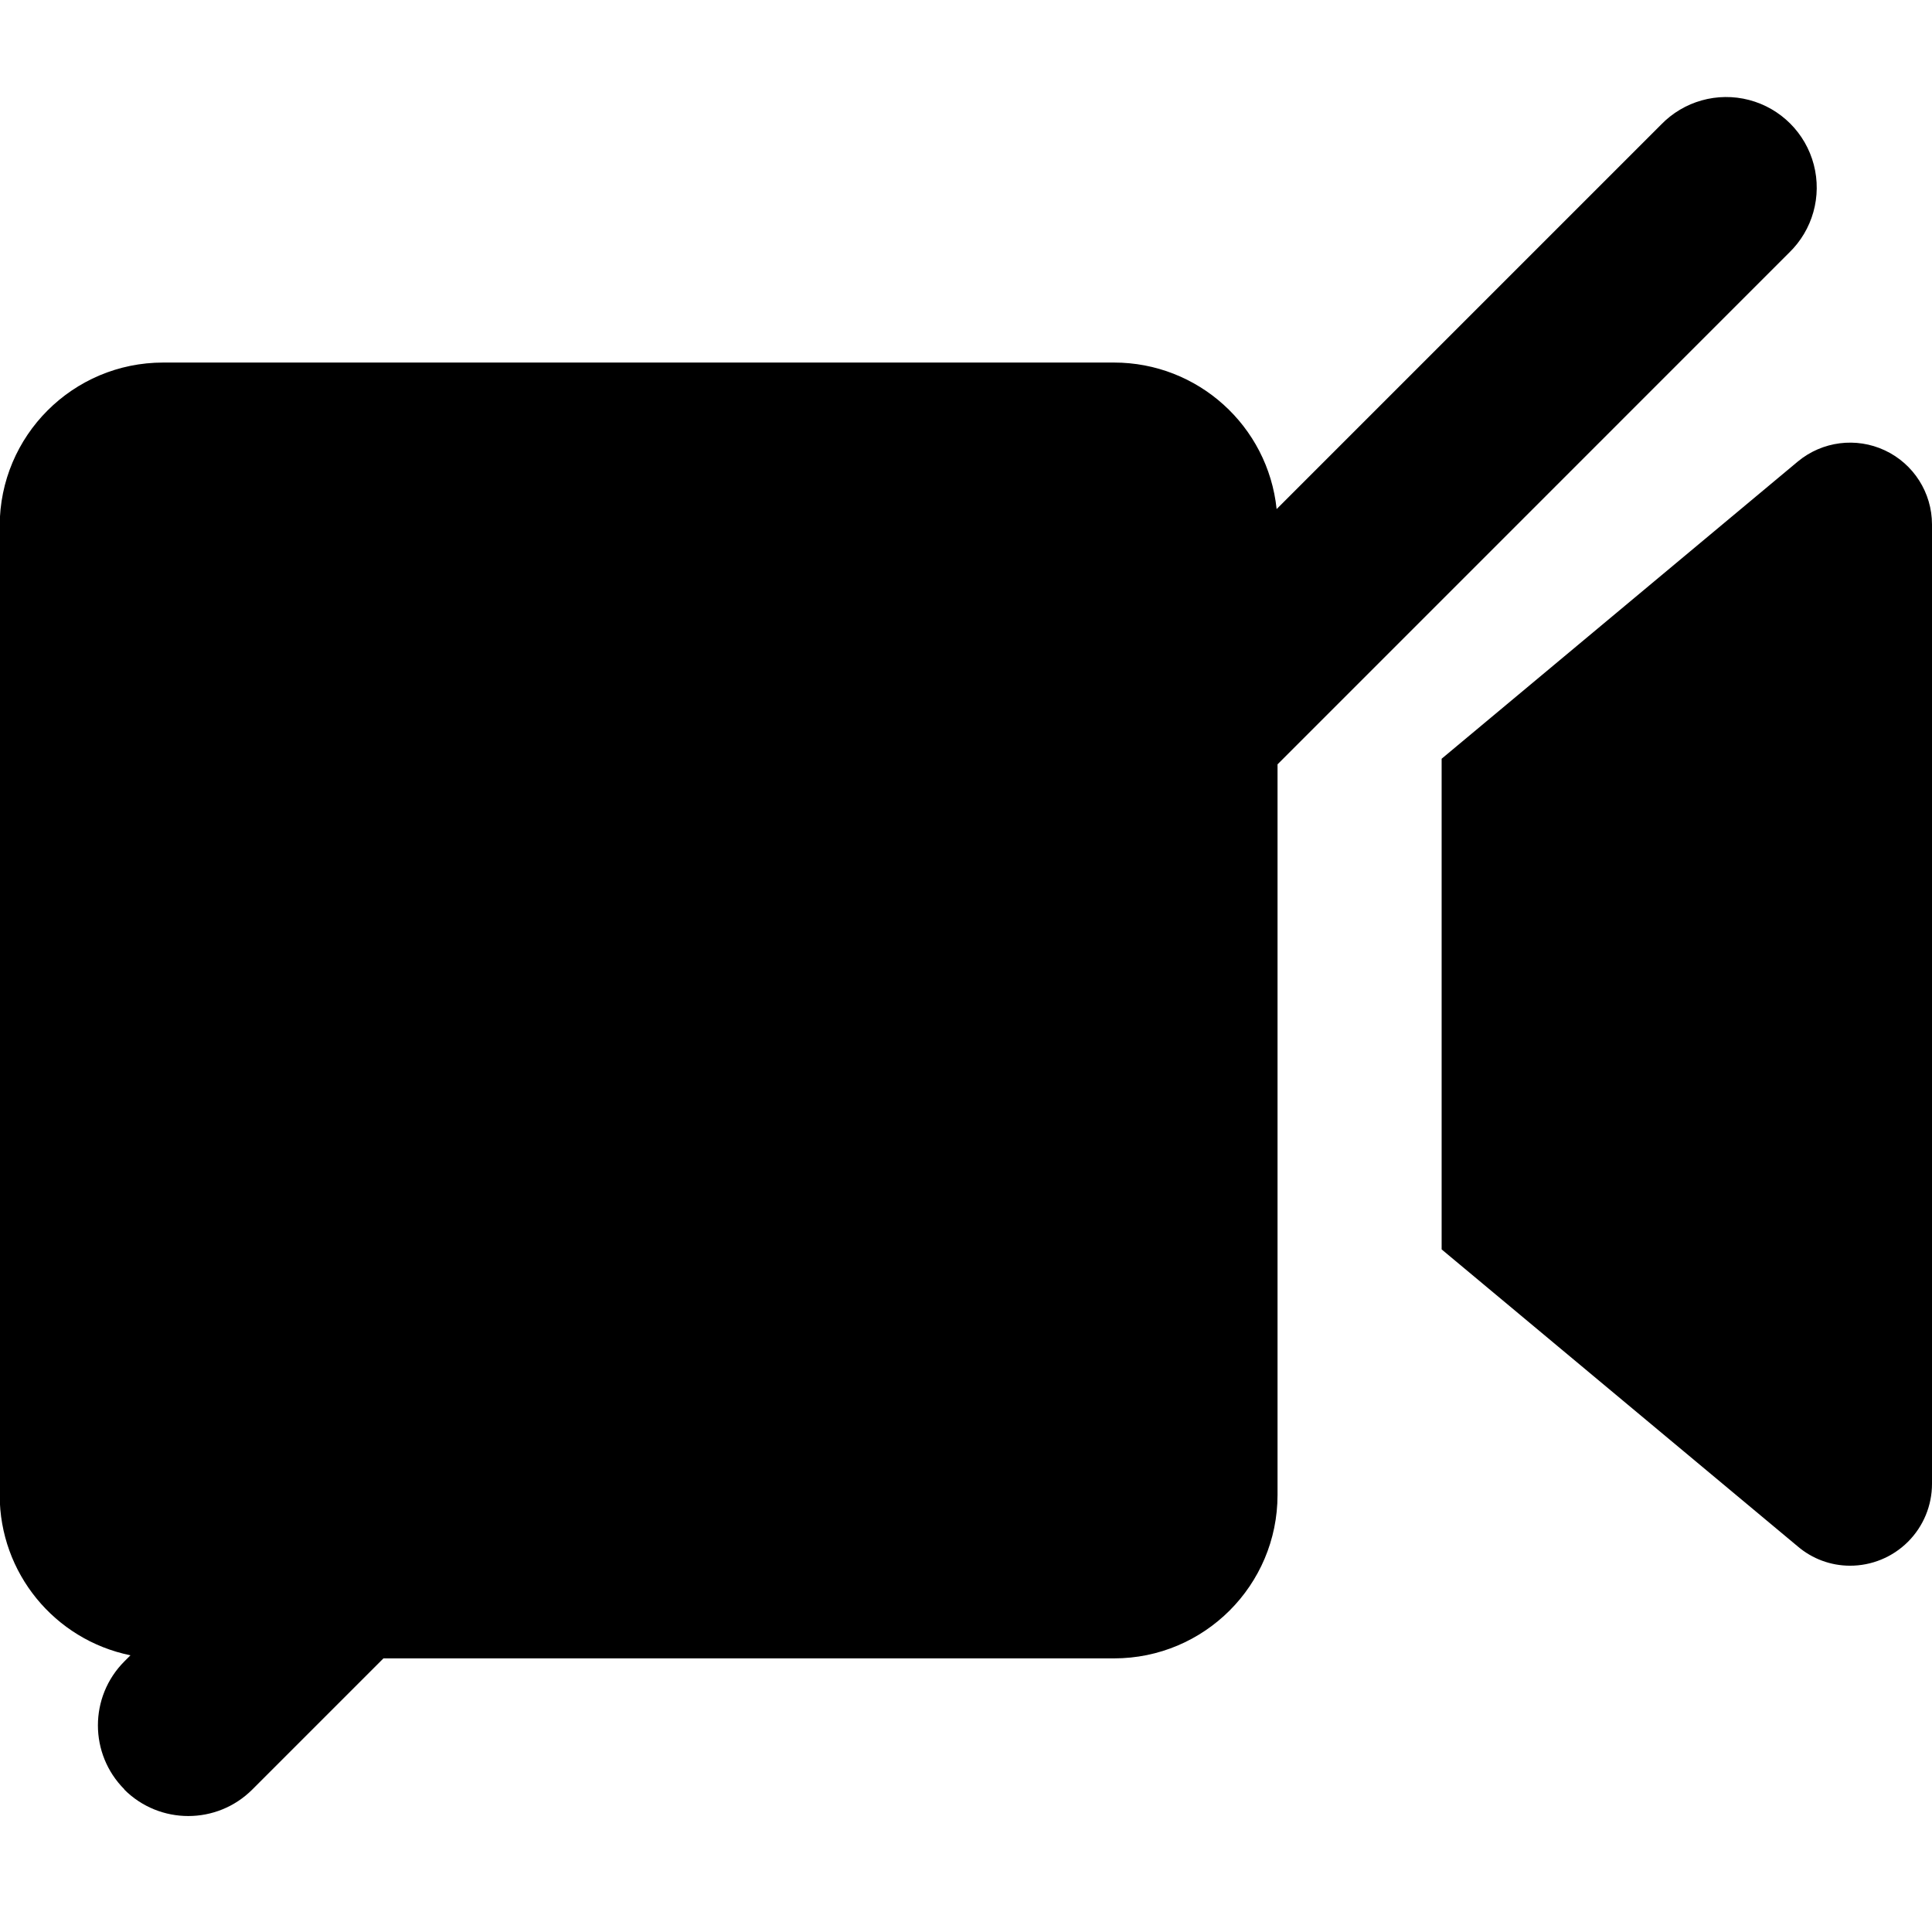
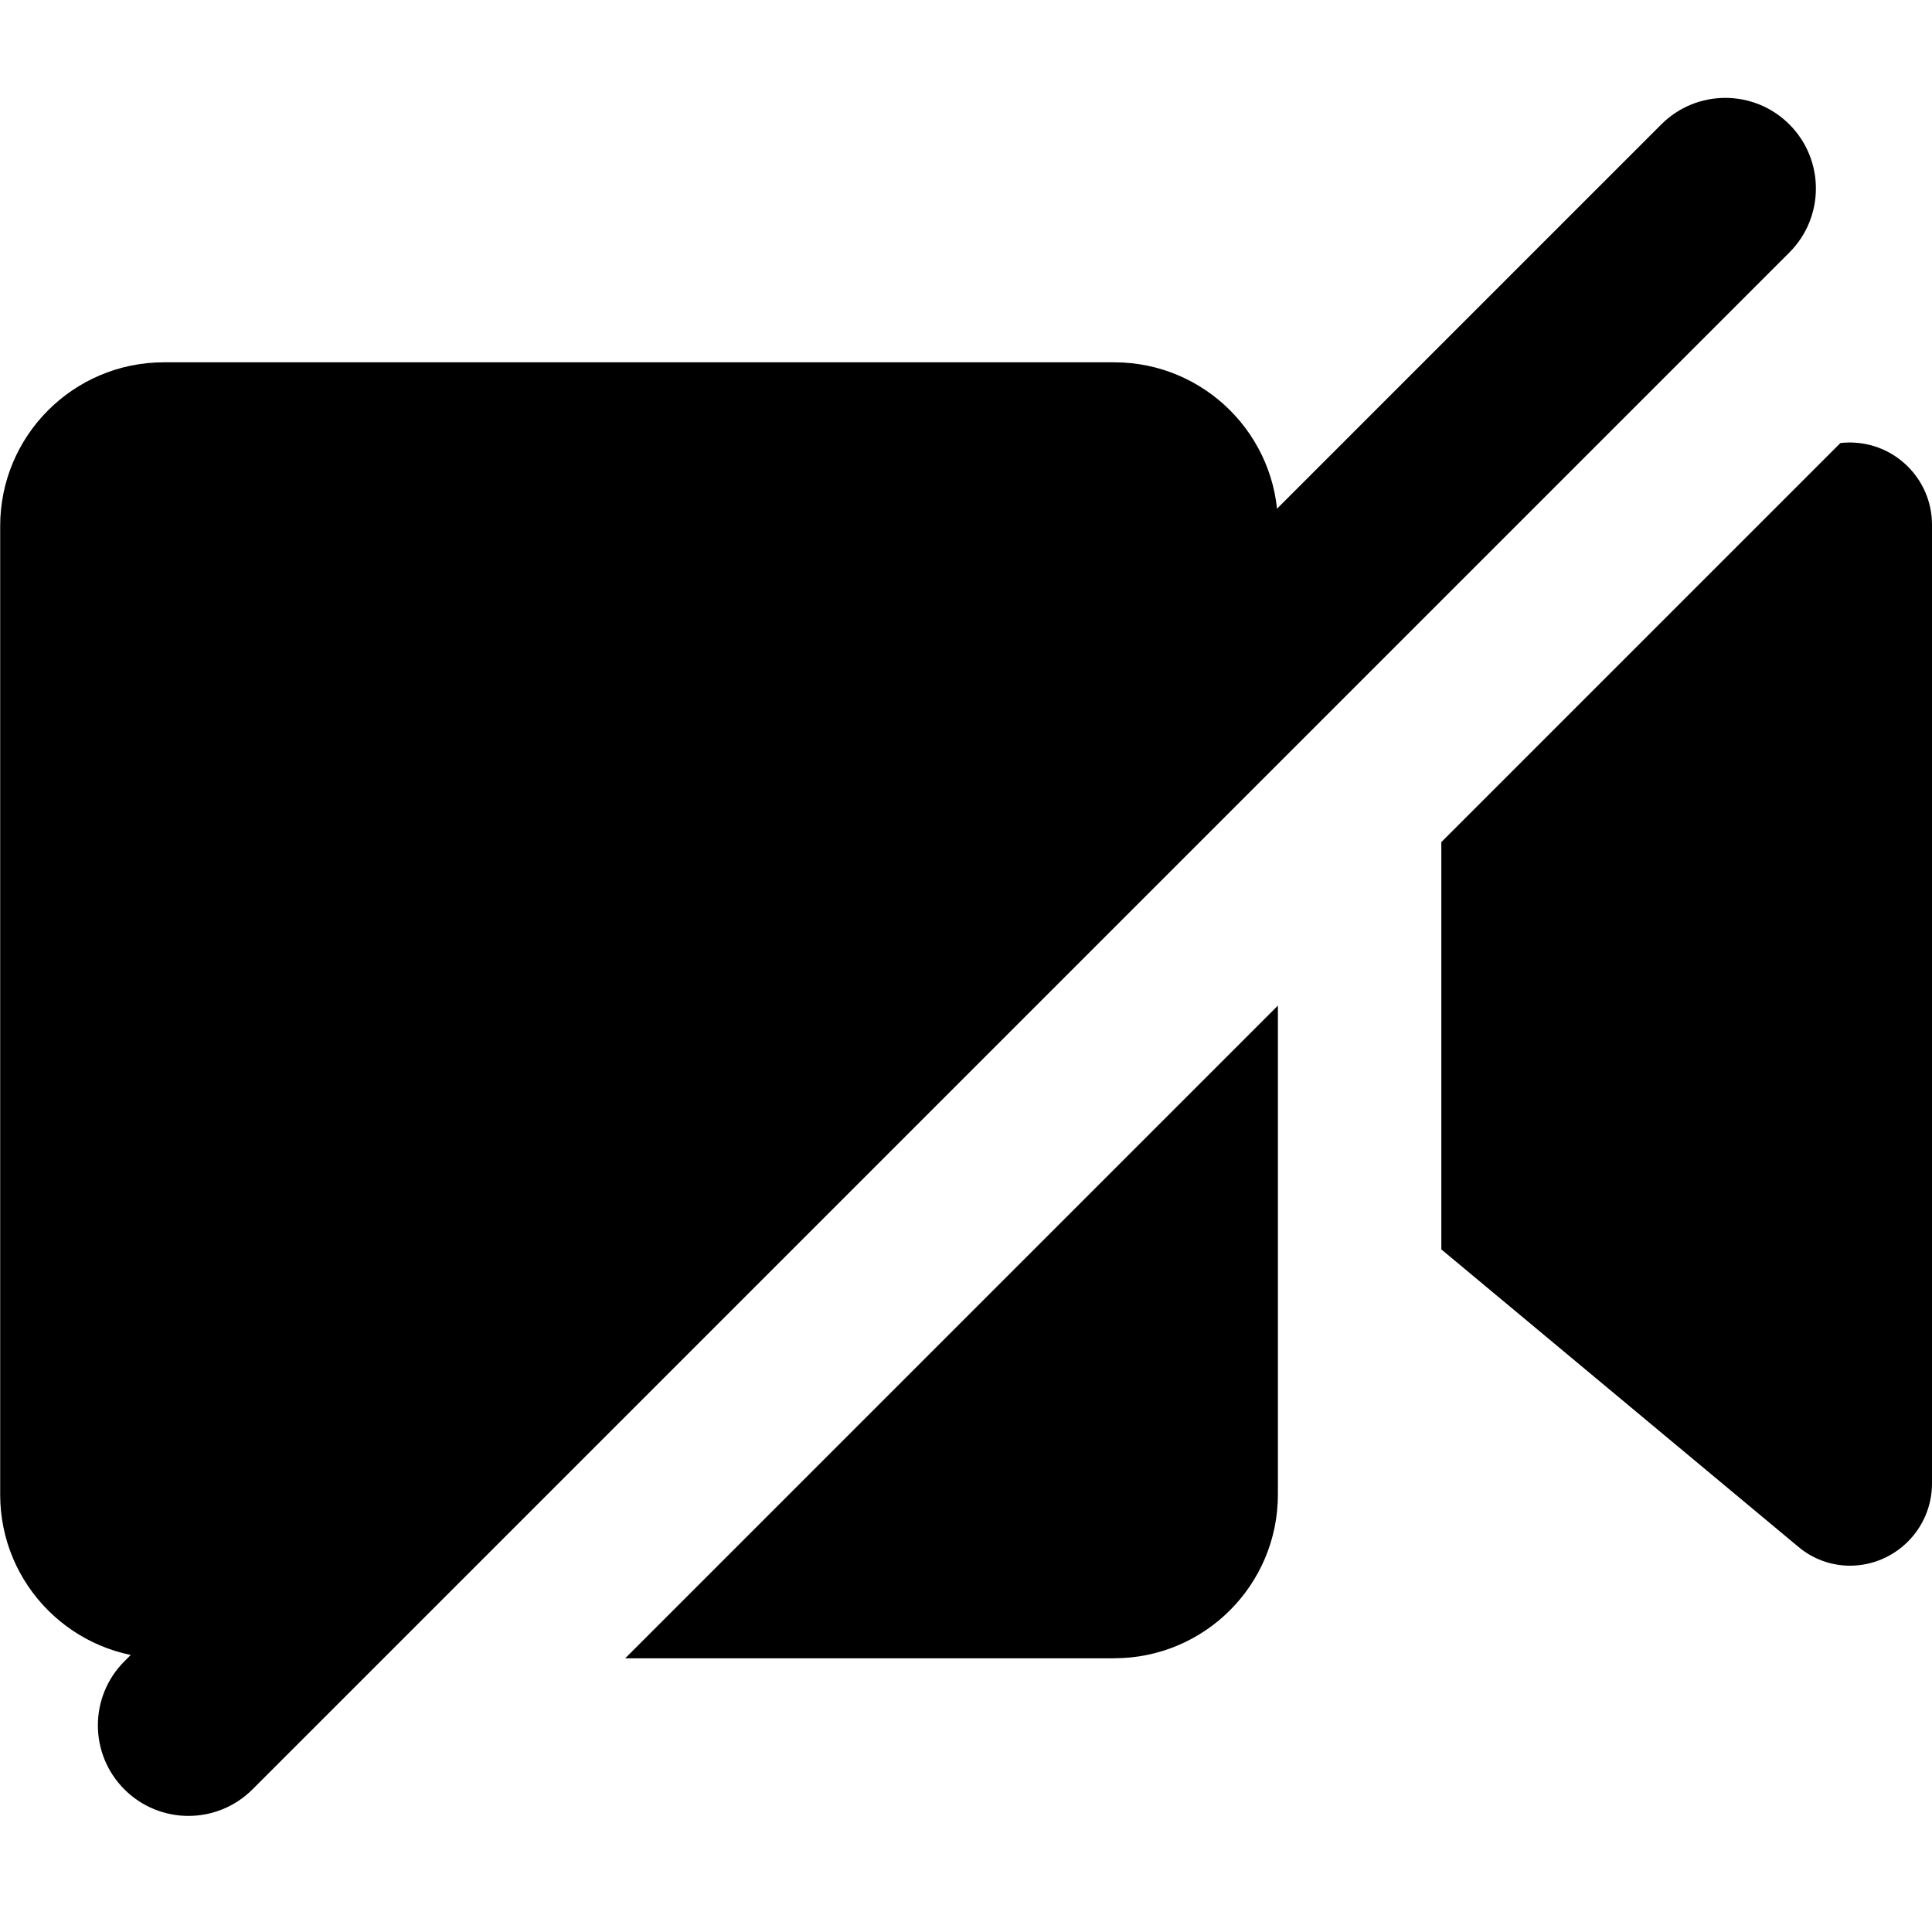
<svg xmlns="http://www.w3.org/2000/svg" width="32" height="32" viewBox="0 0 32 32">
-   <g transform="translate(-150 -949)">
-     <rect width="32" height="32" transform="translate(150 949)" fill="none" />
-     <path d="M670.061,1299.638a1.5,1.5,0,0,1,0-2.121l.1-.1a2.708,2.708,0,0,1-2.166-2.654v-16.049a2.708,2.708,0,0,1,2.709-2.709h15.746a2.708,2.708,0,0,1,2.695,2.427l6.367-6.367a1.5,1.5,0,1,1,2.121,2.121l-8.473,8.474v12.1a2.708,2.708,0,0,1-2.709,2.708h-12.1l-2.172,2.172a1.5,1.5,0,0,1-2.121,0Zm27.717-4.023-5.9-4.921v-8.127l5.9-4.923a1.356,1.356,0,0,1,2.222,1.042v15.889a1.356,1.356,0,0,1-1.362,1.358A1.333,1.333,0,0,1,697.778,1295.615Z" transform="translate(-518 -321)" />
+   <g id="Group_132" data-name="Group 132" transform="translate(-150 -949)">
+     <rect id="Rectangle_24" data-name="Rectangle 24" width="32" height="32" transform="translate(150 949)" fill="none" />
+     <rect id="Rectangle_32" data-name="Rectangle 32" width="3" height="39" rx="1.5" transform="translate(178.577 950) rotate(45)" />
+     <path id="Subtraction_9" data-name="Subtraction 9" d="M634.111,1277.467h-3.4a2.711,2.711,0,0,1-2.708-2.708v-16.049a2.712,2.712,0,0,1,2.708-2.709h15.746a2.712,2.712,0,0,1,2.71,2.709v3.7l-15.053,15.053Zm12.344,0h-8.1l10.811-10.811v8.1A2.712,2.712,0,0,1,646.455,1277.466Zm12.184-1.534a1.33,1.33,0,0,1-.86-.319l-5.906-4.92v-6.746l6.61-6.61a1.334,1.334,0,0,1,.155-.009,1.363,1.363,0,0,1,1.362,1.358v15.889A1.363,1.363,0,0,1,658.639,1275.933Z" transform="translate(-478 -301)" />
  </g>
</svg>
